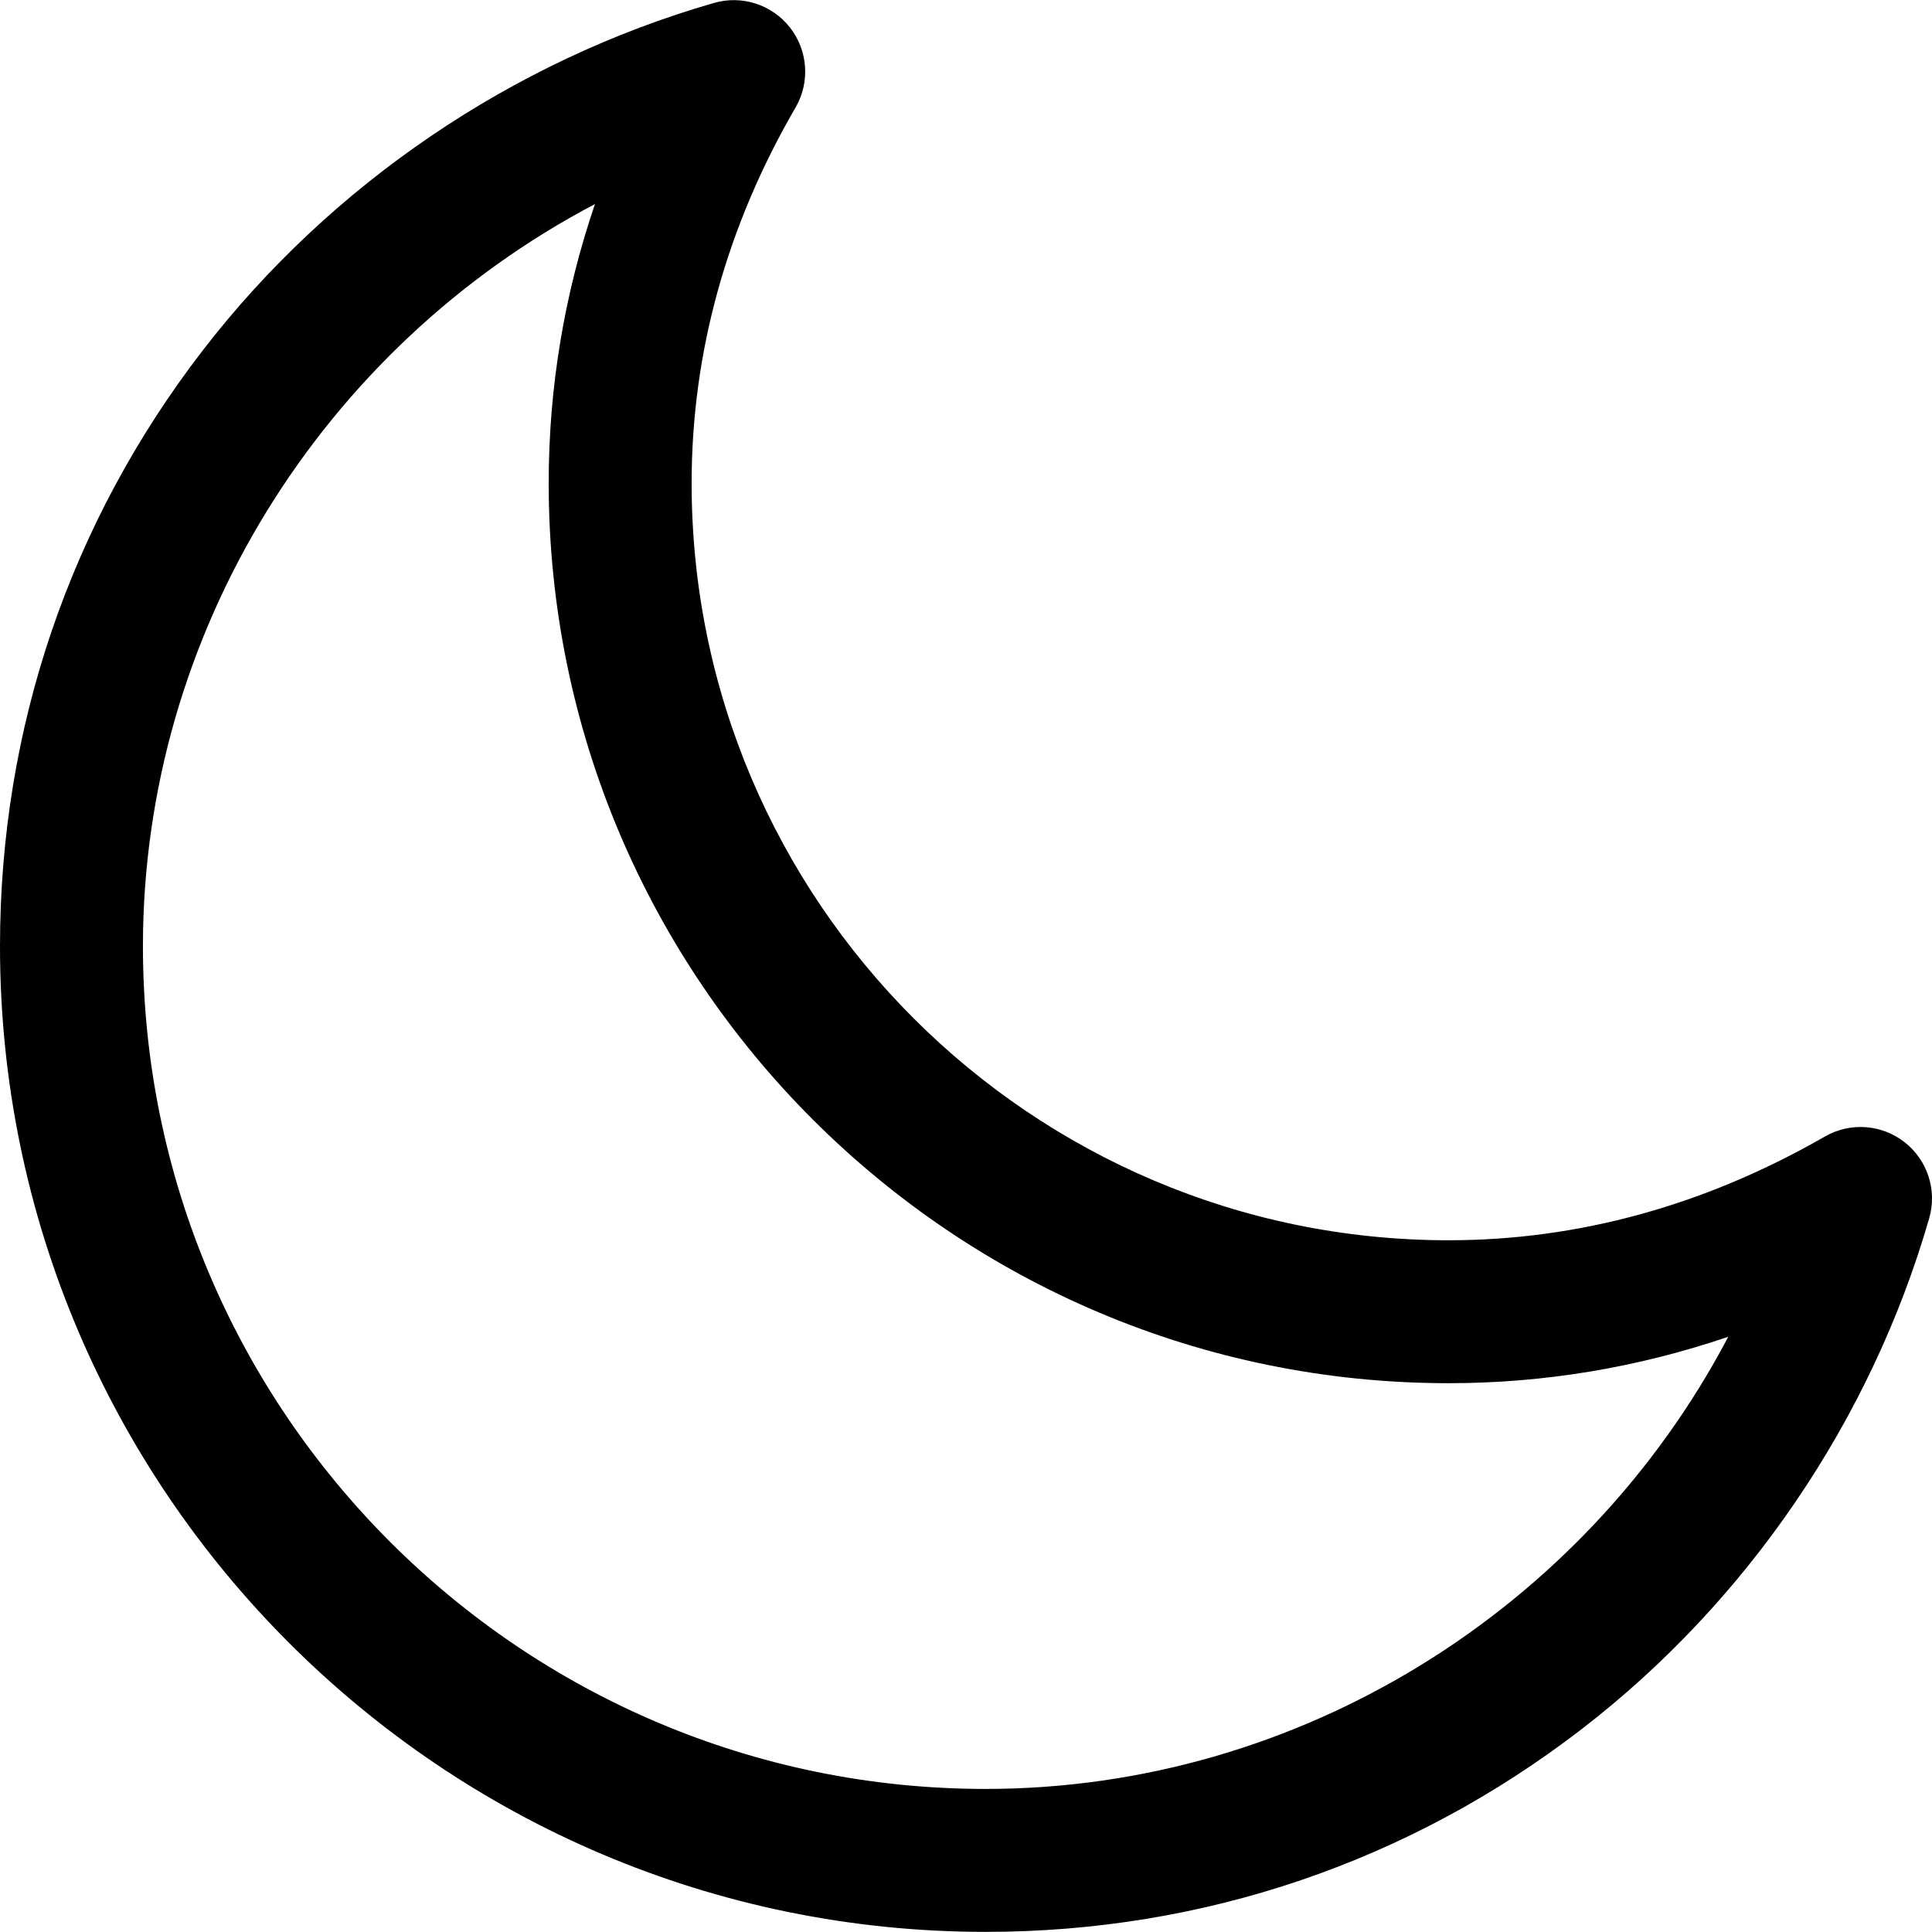
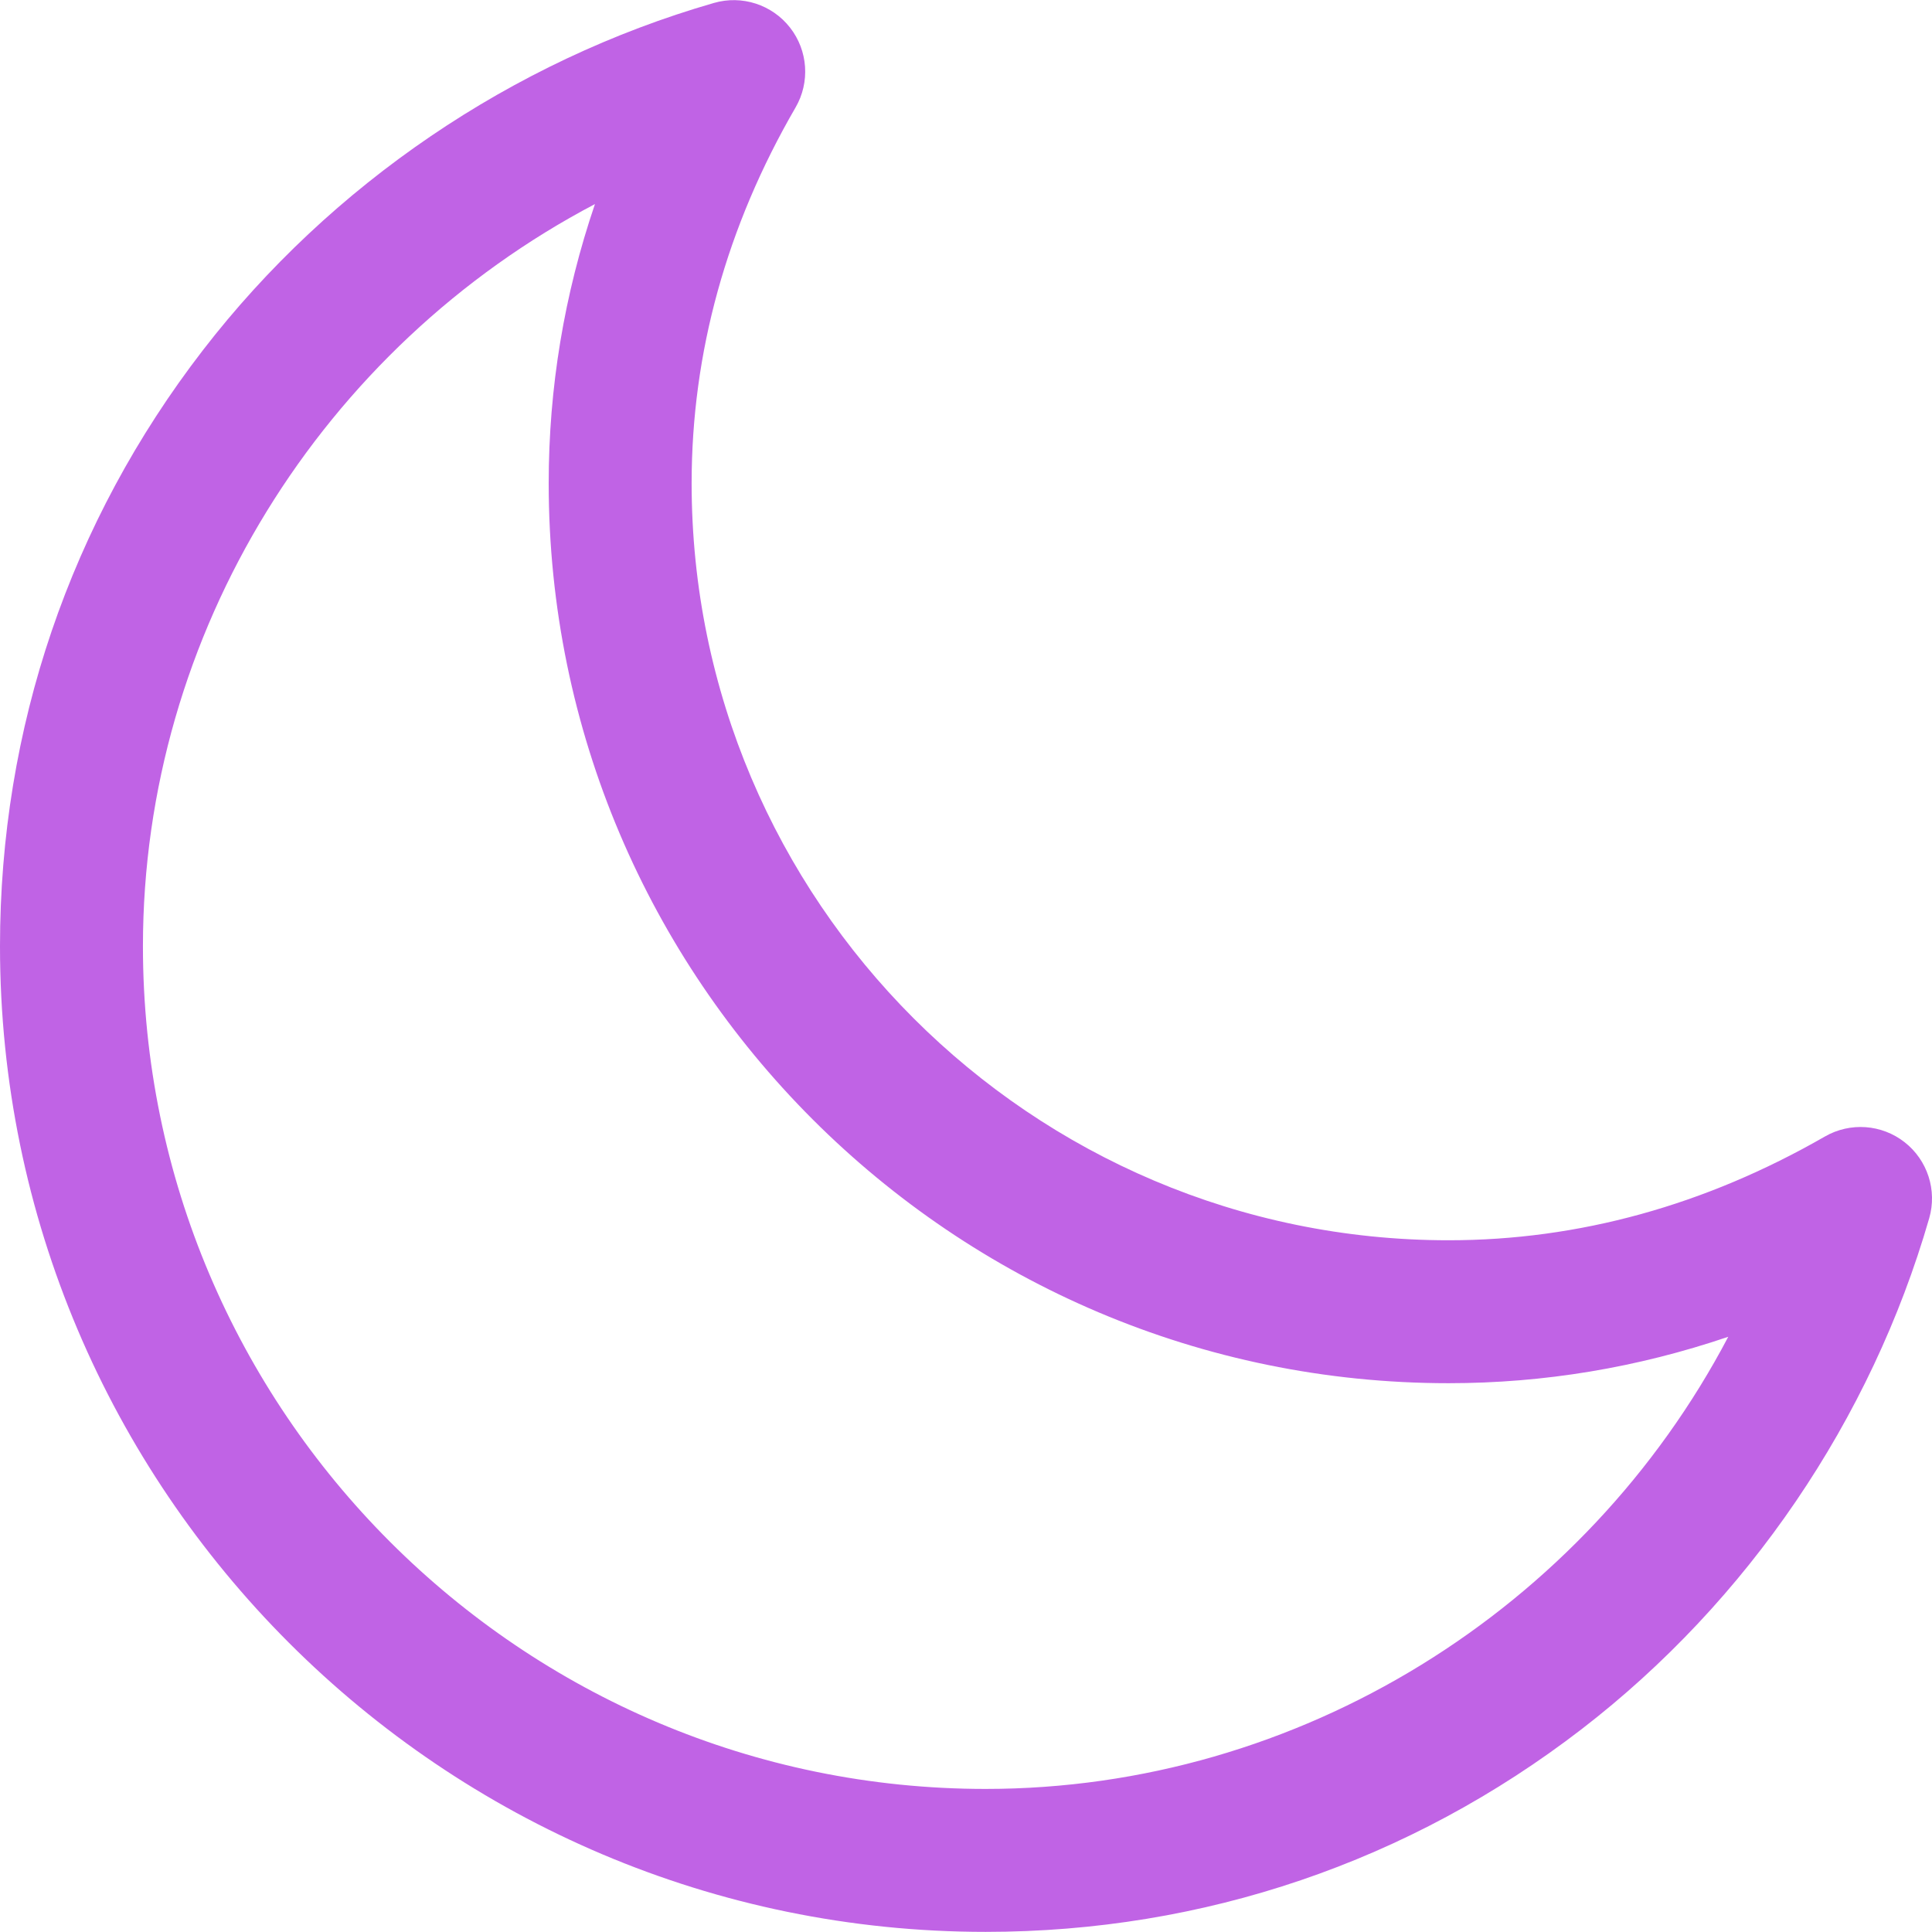
- <svg xmlns="http://www.w3.org/2000/svg" version="1.1" id="Capa_1" x="0px" y="0px" viewBox="0 0 202.748 202.748" style="enable-background:new 0 0 202.748 202.748;" xml:space="preserve">
+ <svg xmlns="http://www.w3.org/2000/svg" version="1.1" id="Capa_1" x="0px" y="0px" viewBox="0 0 202.748 202.748" style="enable-background:new 0 0 202.748 202.748;" fill="#C063E5" xml:space="preserve">
  <path d="M199.876,119.867c-2.405-1.886-5.715-2.124-8.366-0.6c-12.57,7.225-25.856,10.889-39.489,10.889  c-43.804,0-79.44-35.638-79.44-79.443c0-13.693,3.669-26.961,10.906-39.434c1.537-2.648,1.309-5.965-0.576-8.379  c-1.884-2.414-5.047-3.441-7.989-2.591c-21.161,6.1-40.207,19.042-53.629,36.441C7.363,54.809,0,76.437,0,99.297  c0,57.035,46.4,103.438,103.434,103.438c22.86,0,44.493-7.36,62.561-21.286c17.411-13.419,30.359-32.454,36.459-53.6  C203.302,124.911,202.282,121.754,199.876,119.867z M103.434,187.734C54.671,187.734,15,148.061,15,99.297  c0-32.898,18.825-62.836,47.436-77.882c-3.228,9.485-4.855,19.284-4.855,29.298c0,52.076,42.366,94.443,94.44,94.443  c10,0,19.816-1.634,29.347-4.873C166.324,168.9,136.36,187.734,103.434,187.734z" />
  <g>
</g>
  <g>
</g>
  <g>
</g>
  <g>
</g>
  <g>
</g>
  <g>
</g>
  <g>
</g>
  <g>
</g>
  <g>
</g>
  <g>
</g>
  <g>
</g>
  <g>
</g>
  <g>
</g>
  <g>
</g>
  <g>
</g>
</svg>
